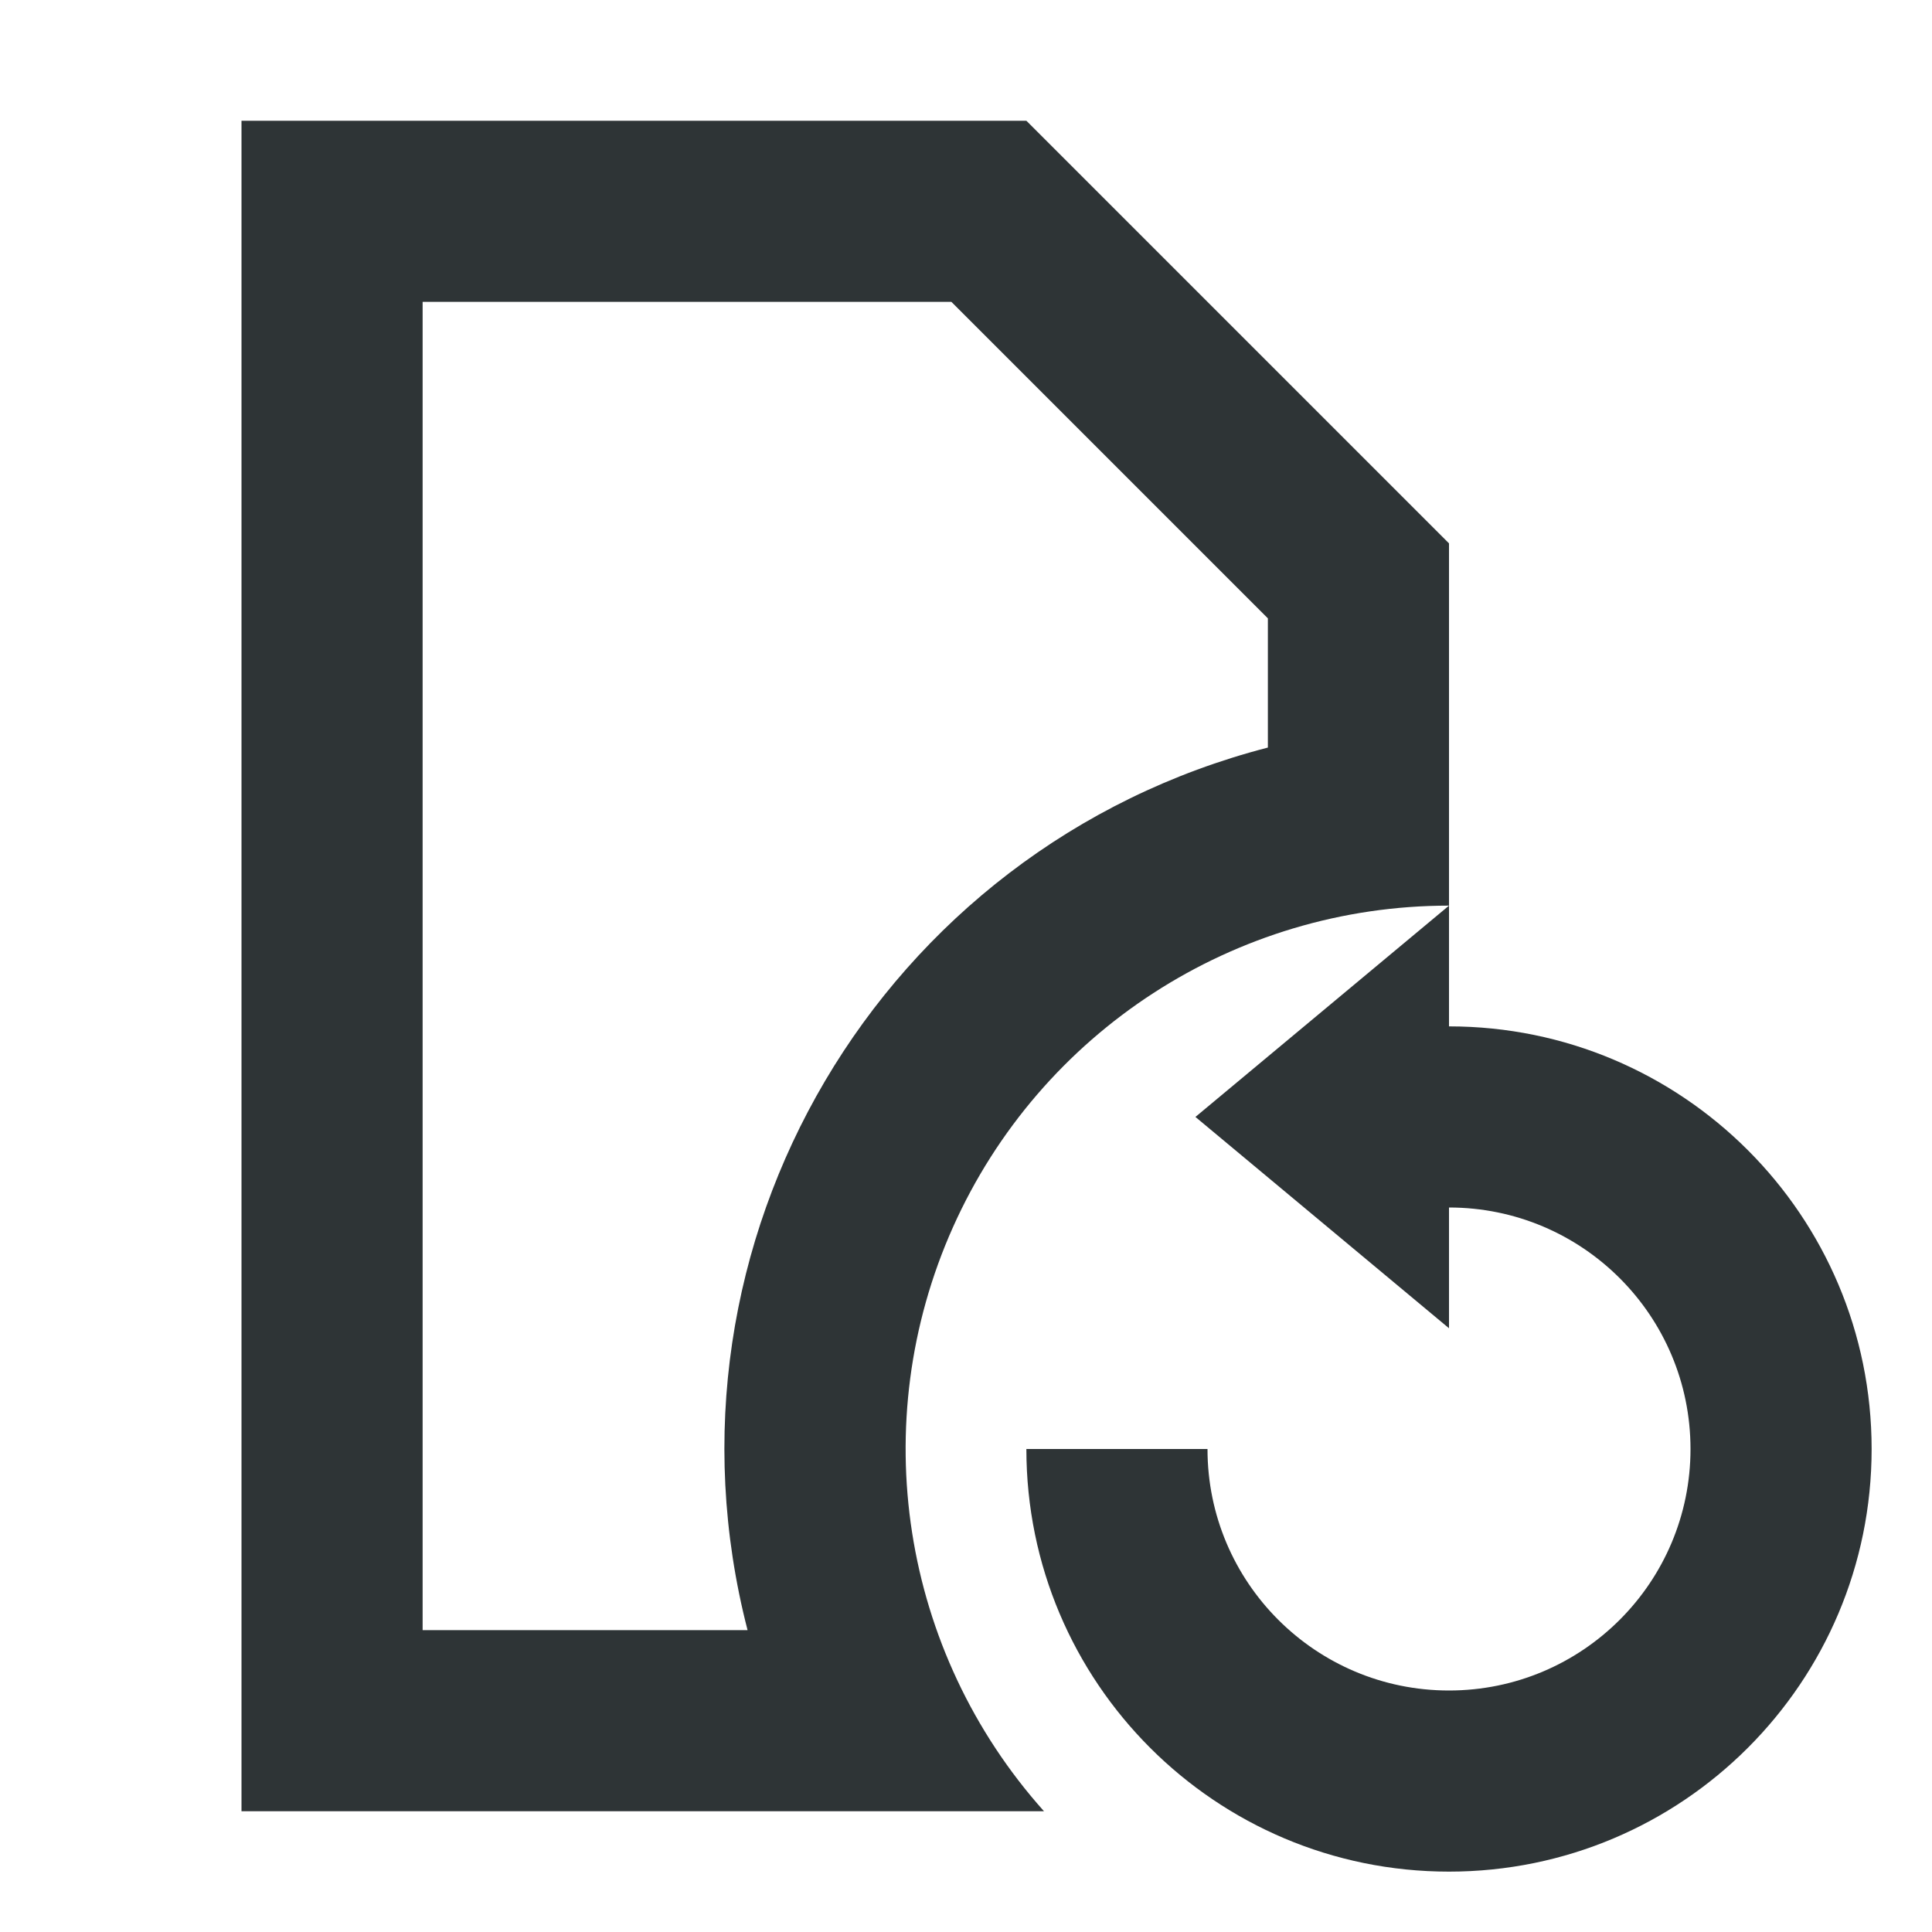
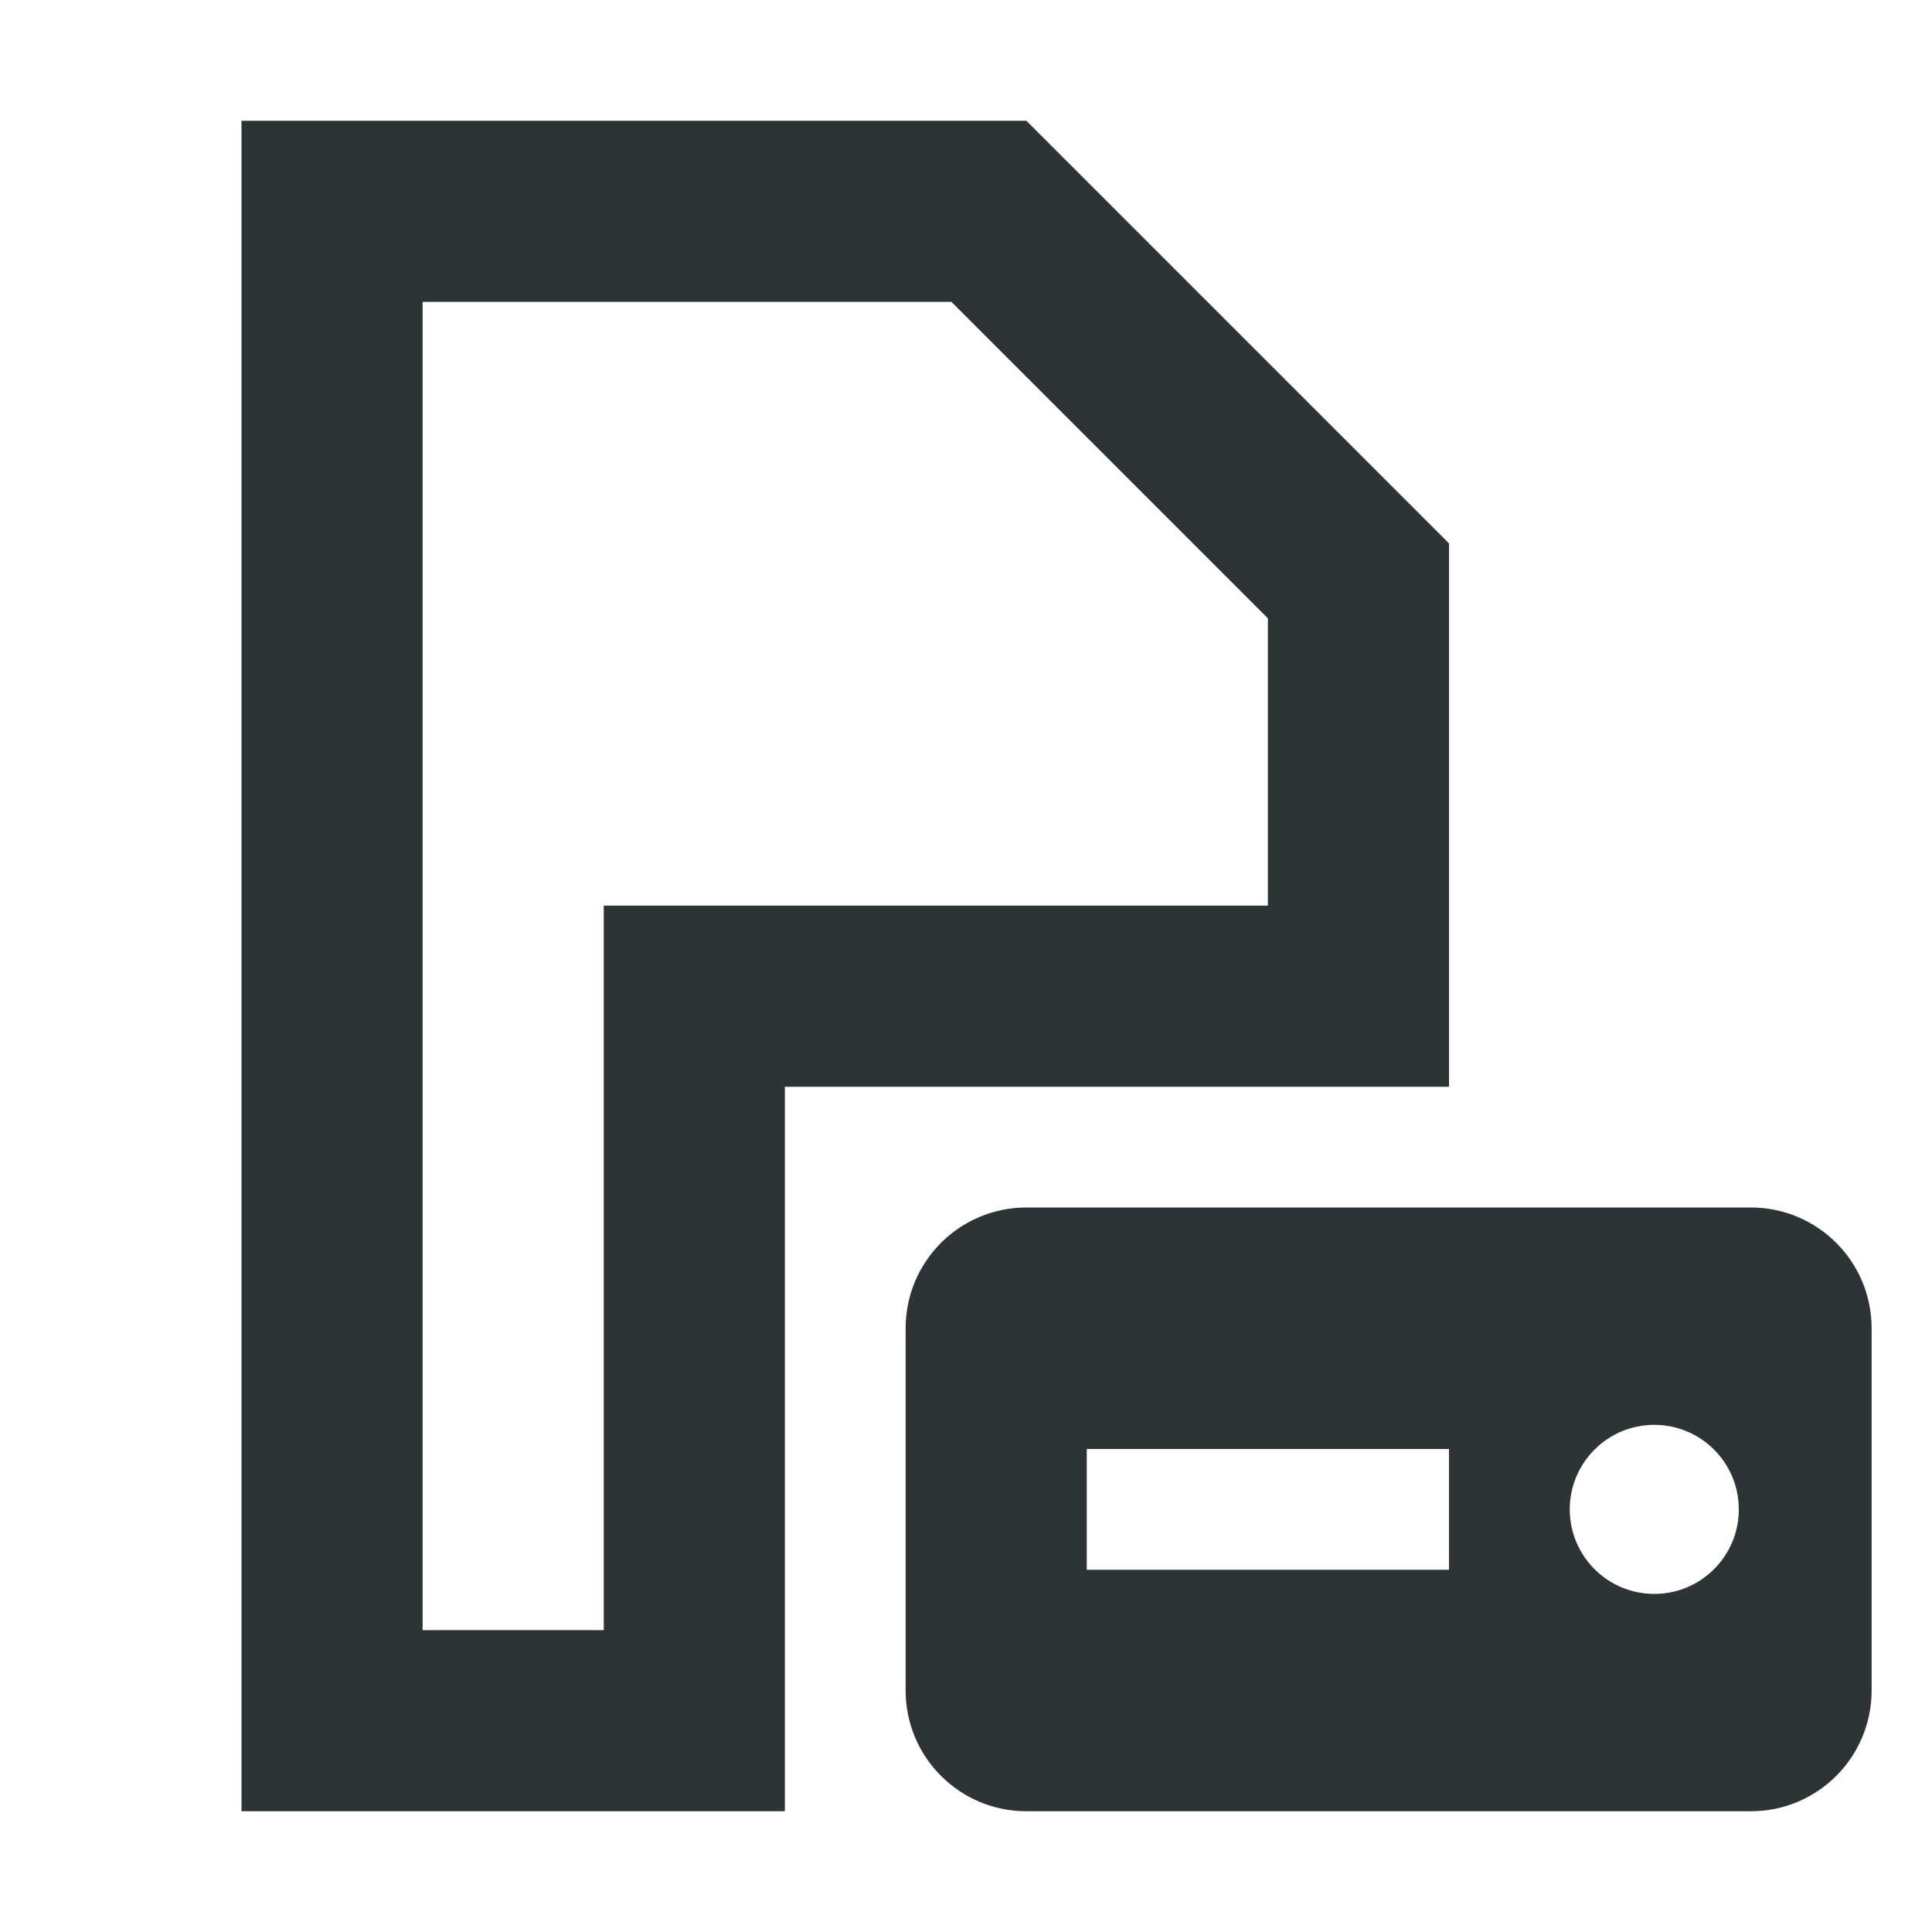
<svg xmlns="http://www.w3.org/2000/svg" height="16px" viewBox="0 0 16 16" width="16px">
-   <path d="m 2 1 h 6.5 l 3.5 3.5 v 3 a 4.5 4.5 0 0 0 -3.354 7.5 h -6.646 z m 1.5 1.5 v 11 h 2.691 a 6 6 0 0 1 4.309 -7.309 v -1.07 l -2.621 -2.621 z" fill="#2e3436" fill-rule="evenodd" />
-   <path d="m 12 8.5 a 3.5 3.5 0 1 1 -3.5 3.5 h 1.5 a 2 2 0 1 0 2 -2 z m 0 -1 v 3.5 l -2.1 -1.75 z" fill="#2e3436" />
+   <path d="M 2 1 H 8.5 L 12 4.5 V 9 H 6.5 V 15 H 2 Z M 3.5 2.5 V 13.5 H 5 V 7.5 H 10.5 V 5.121 L 7.879 2.5 Z" fill="#2e3436" fill-rule="evenodd" />
+   <path d="M 8.5 10 h 6 a 1 1 0 0 1 1 1 v 3 a 1 1 0 0 1 -1 1 h -6 a 1 1 0 0 1 -1 -1 v -3 a 1 1 0 0 1 1 -1 z M 9 12 h 3 v 1 h -3 z M 13 12.5 a 0.7 0.7 0 1 0 1.4 0 a 0.7 0.7 0 1 0 -1.4 0 z" fill="#2e3436" fill-rule="evenodd" />
</svg>
